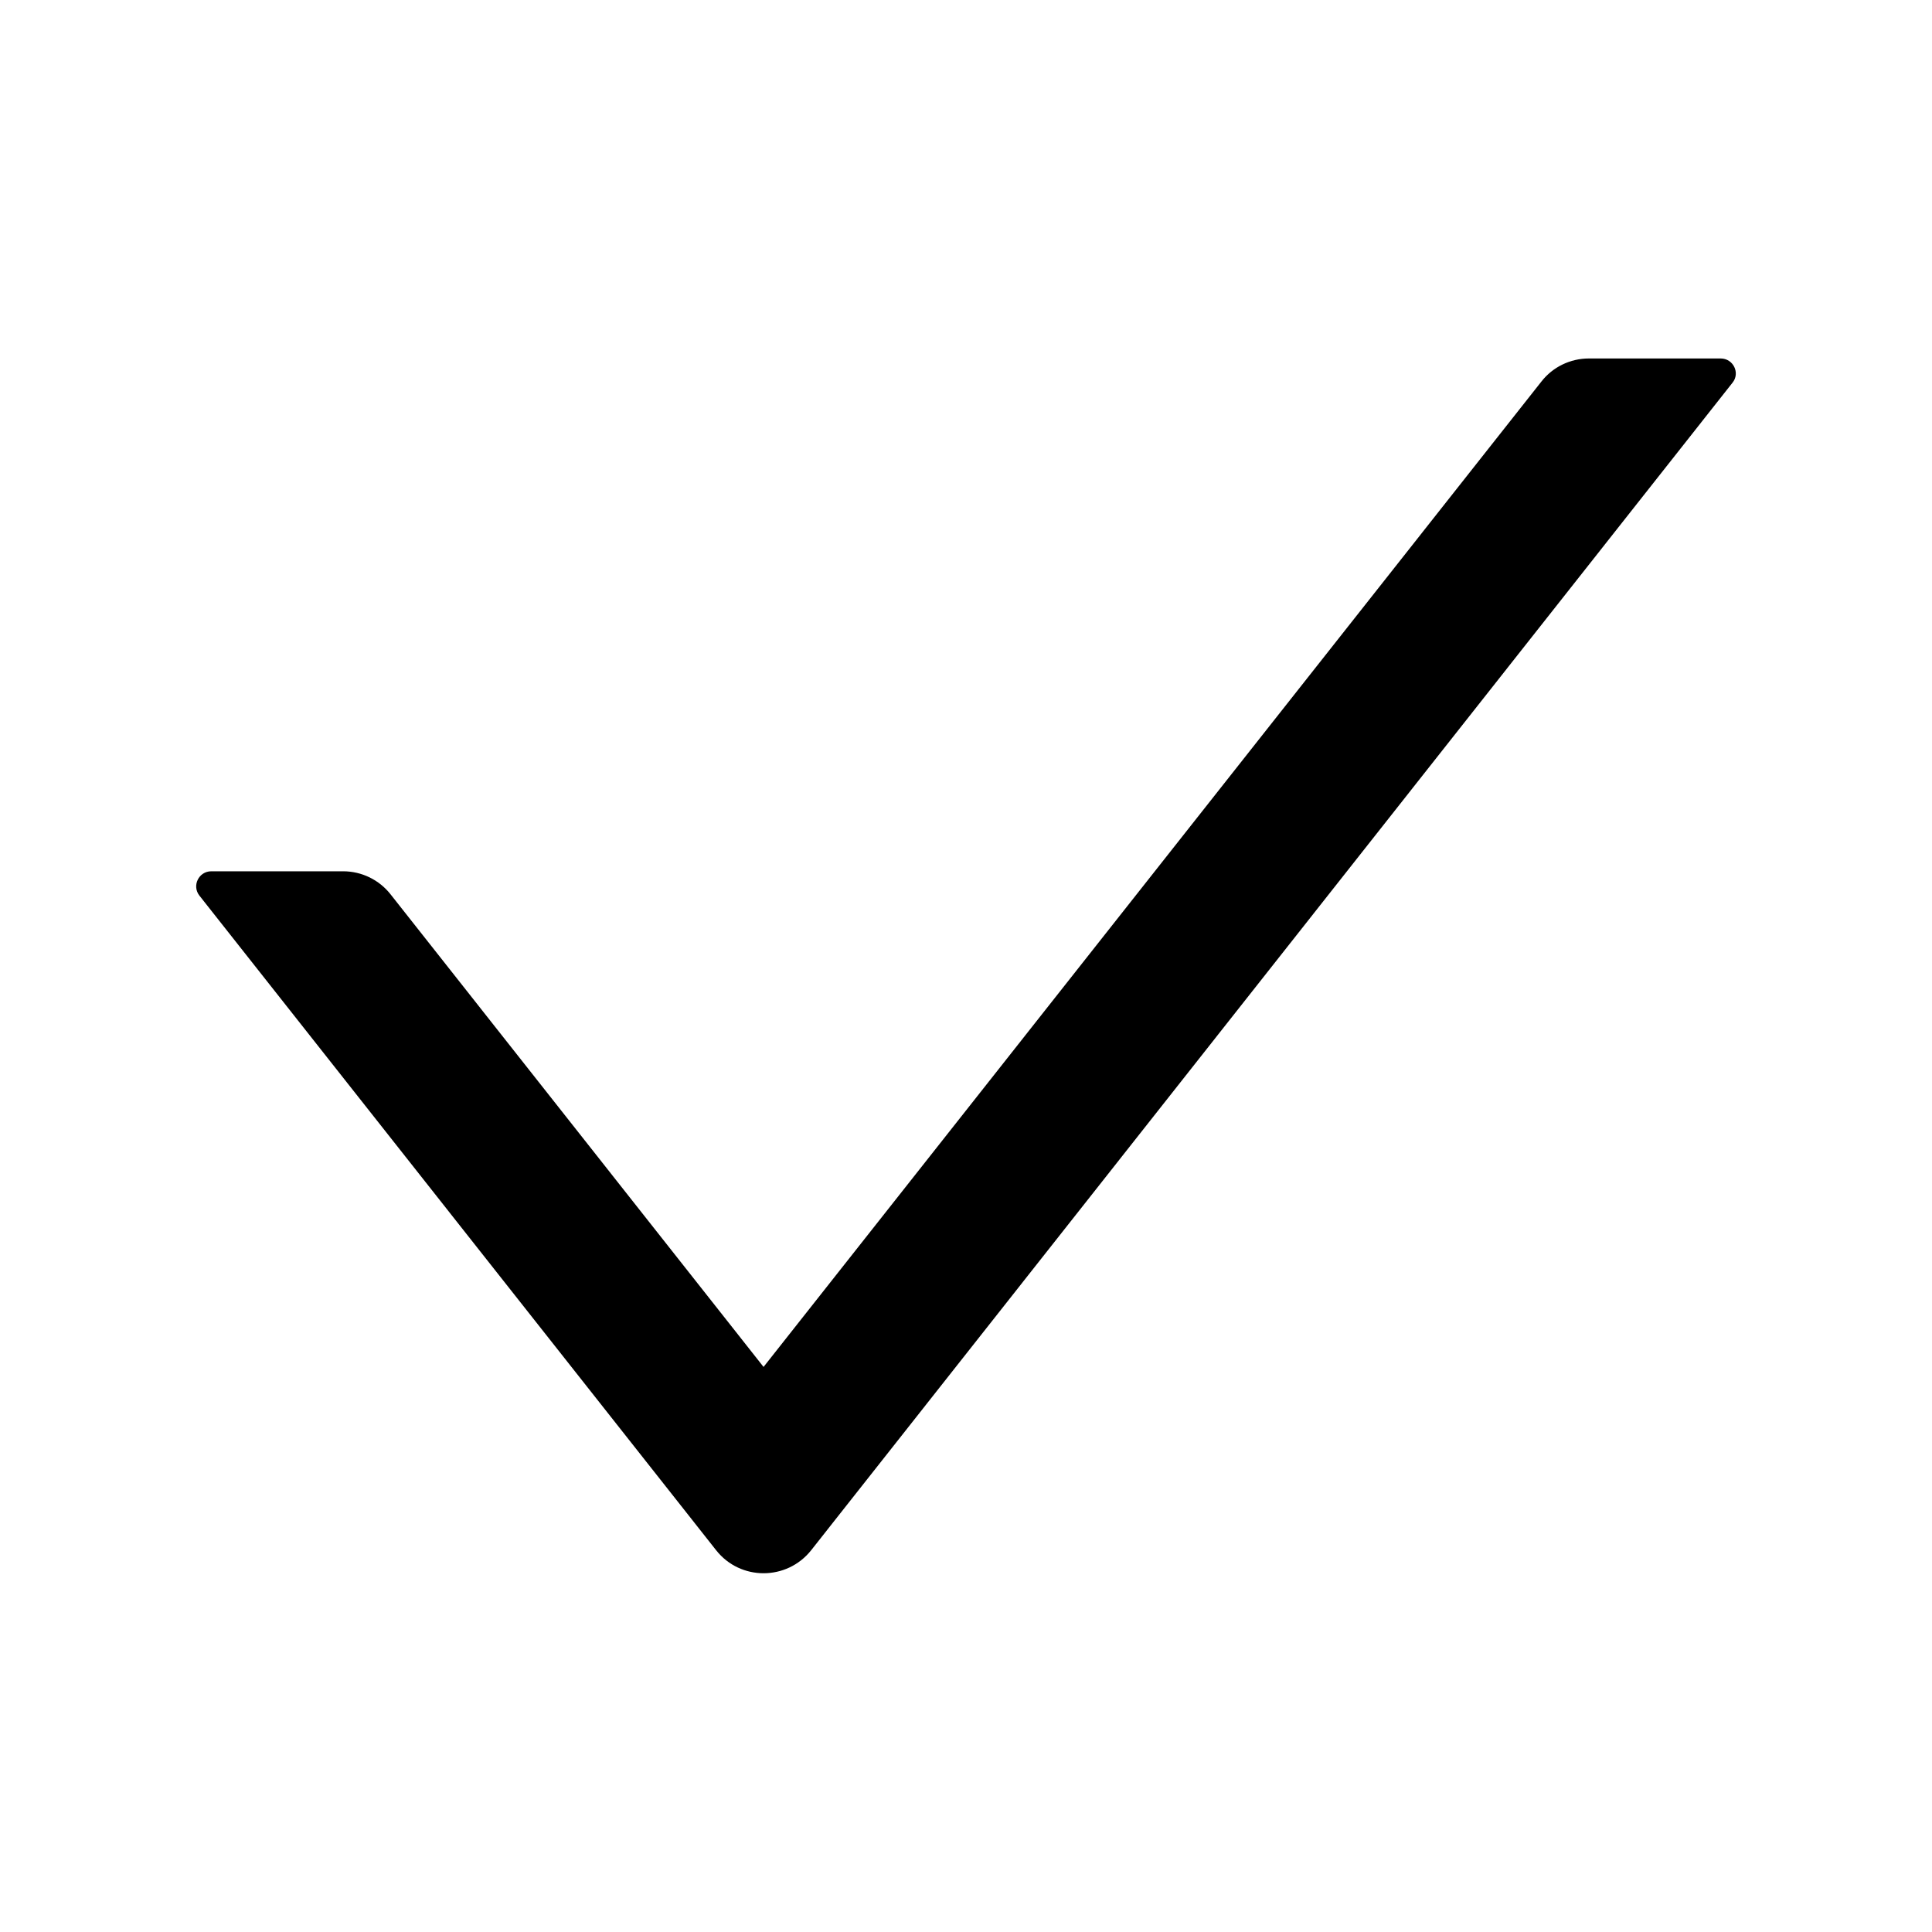
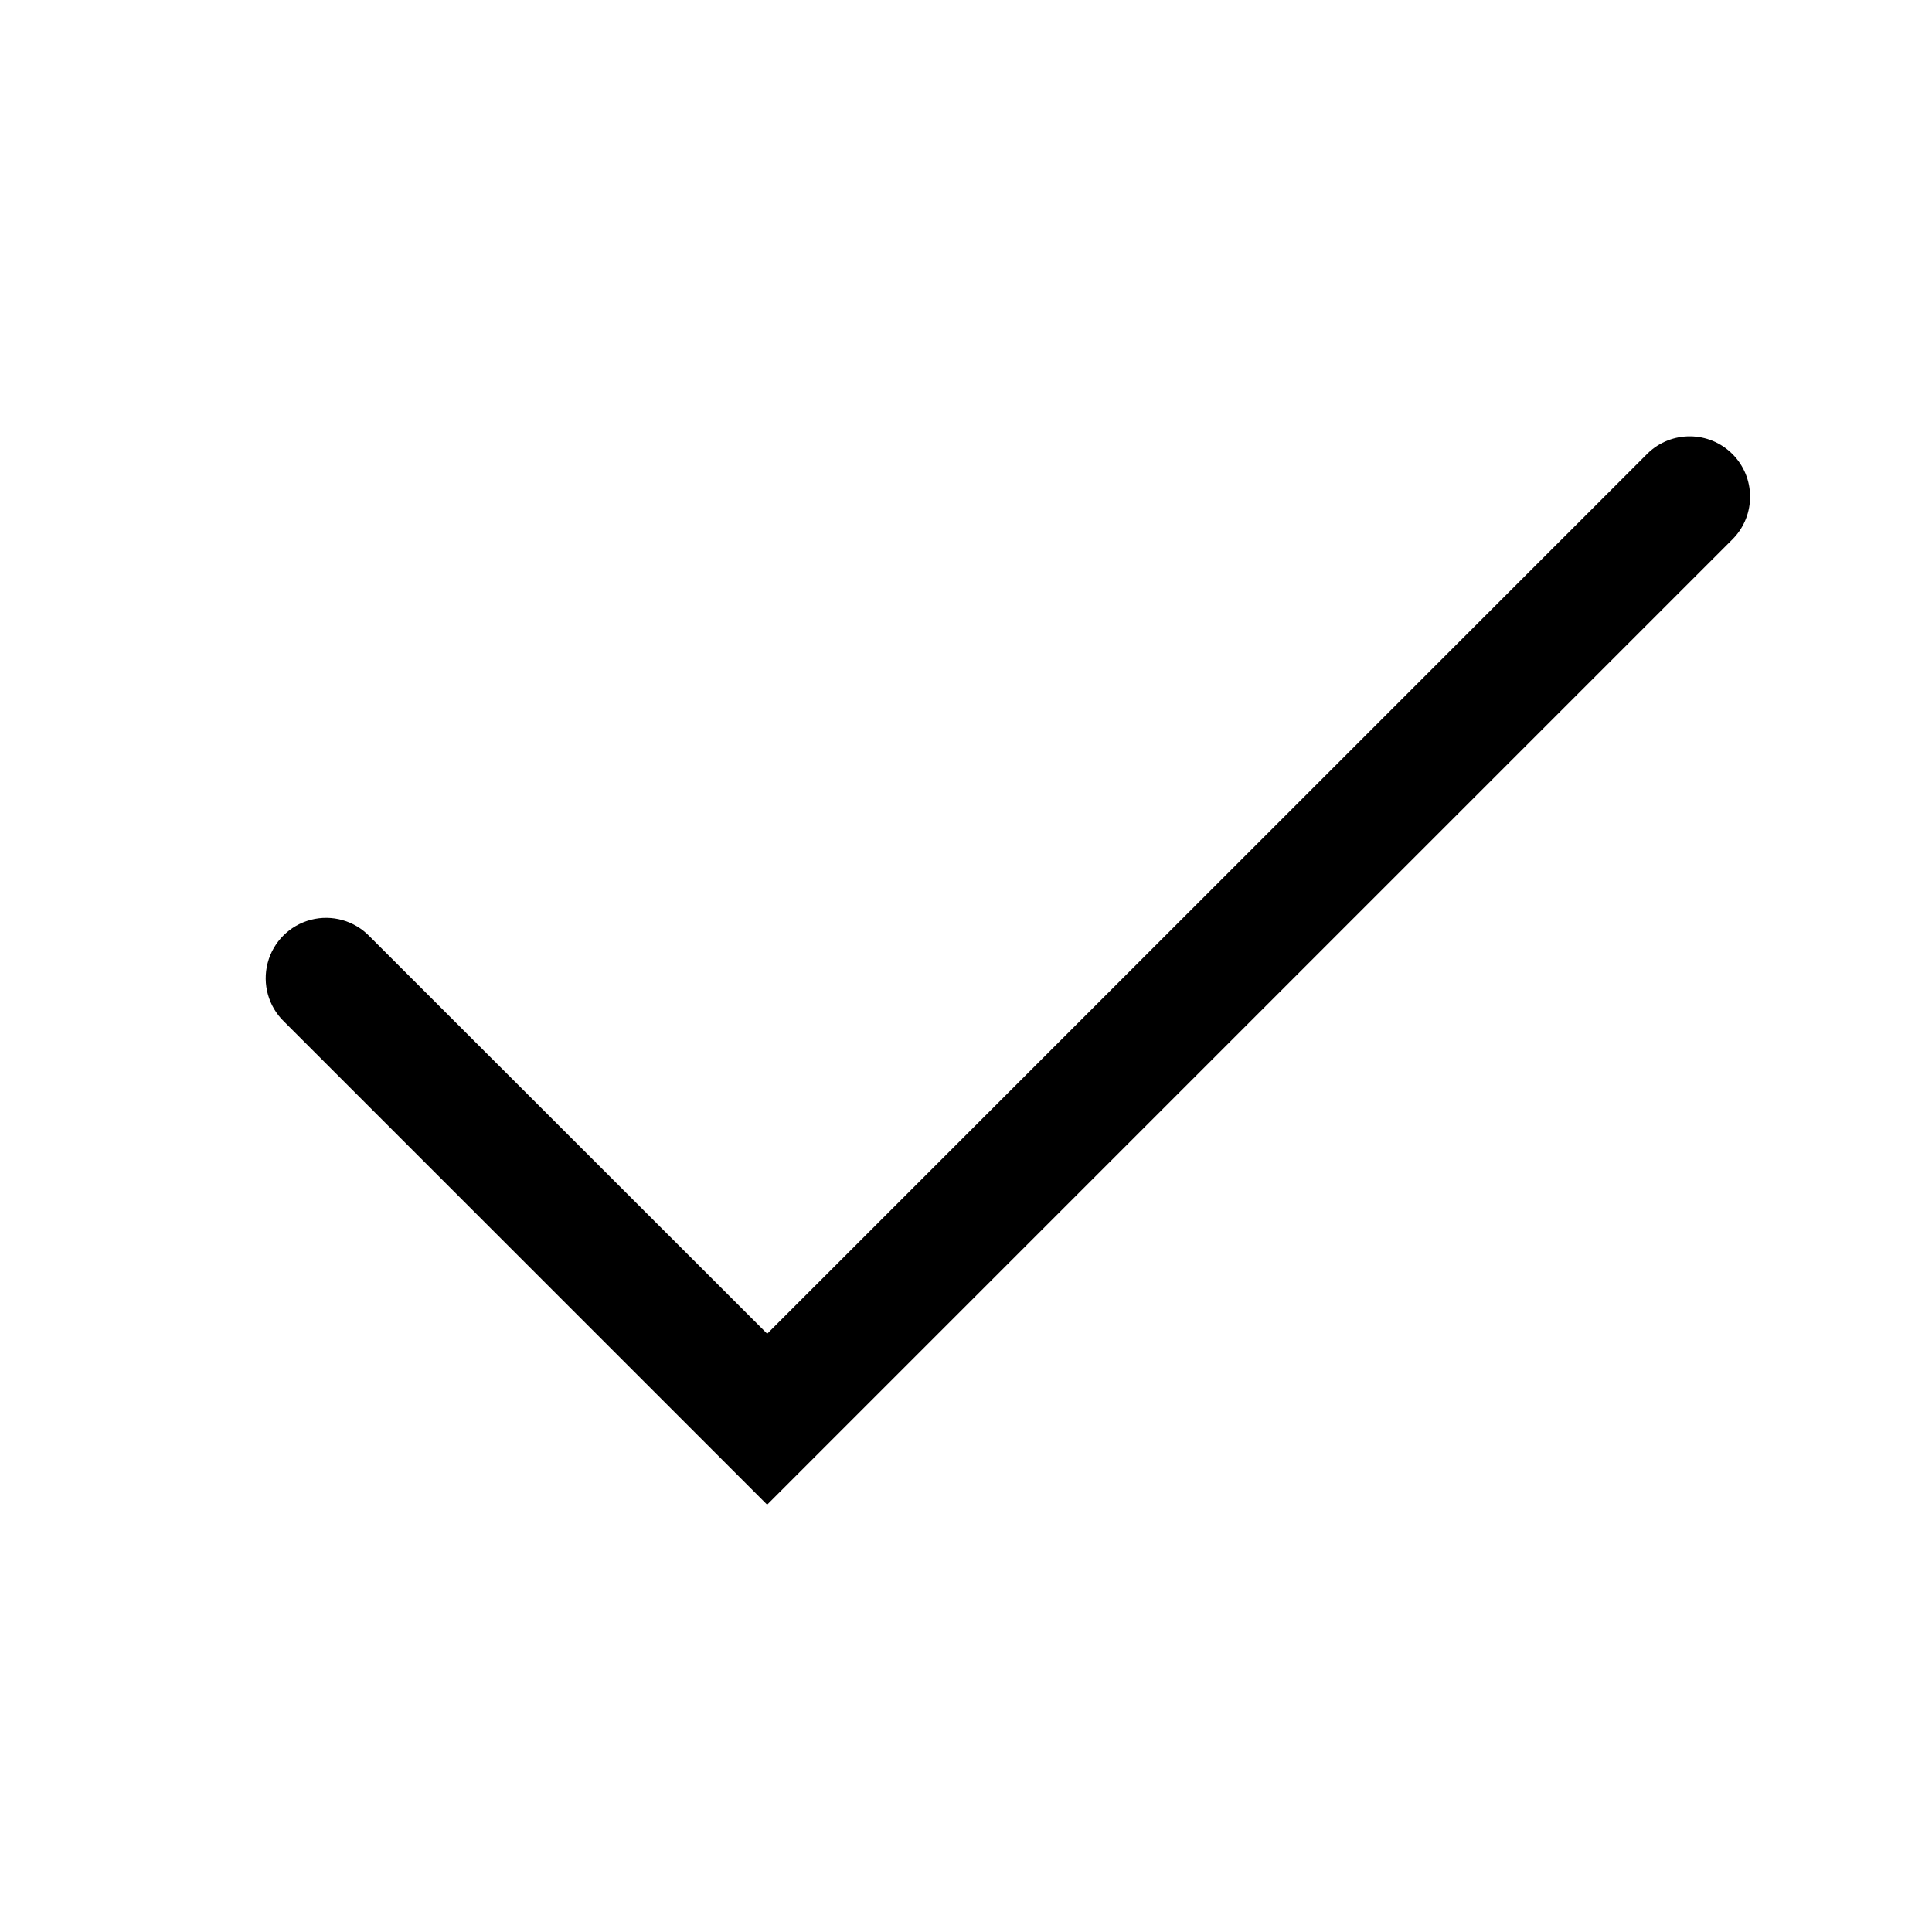
- <svg xmlns="http://www.w3.org/2000/svg" class="icon" viewBox="0 0 1024 1024">
-   <path d="M912 190h-69.9c-9.8 0-19.1 4.5-25.1 12.2L404.7 724.5 207 474a32 32 0 0 0-25.1-12.2H112c-6.7 0-10.4 7.7-6.3 12.9l273.9 347c12.8 16.2 37.4 16.2 50.3 0l488.4-618.9c4.1-5.1.4-12.8-6.3-12.8z" />
+ <svg xmlns="http://www.w3.org/2000/svg" viewBox="0 0 1024 1024">
+   <path fill="currentColor" d="M406.656 706.944 195.84 496.256a32 32 0 1 0-45.248 45.248l256 256 512-512a32 32 0 0 0-45.248-45.248L406.592 706.944z" />
</svg>
